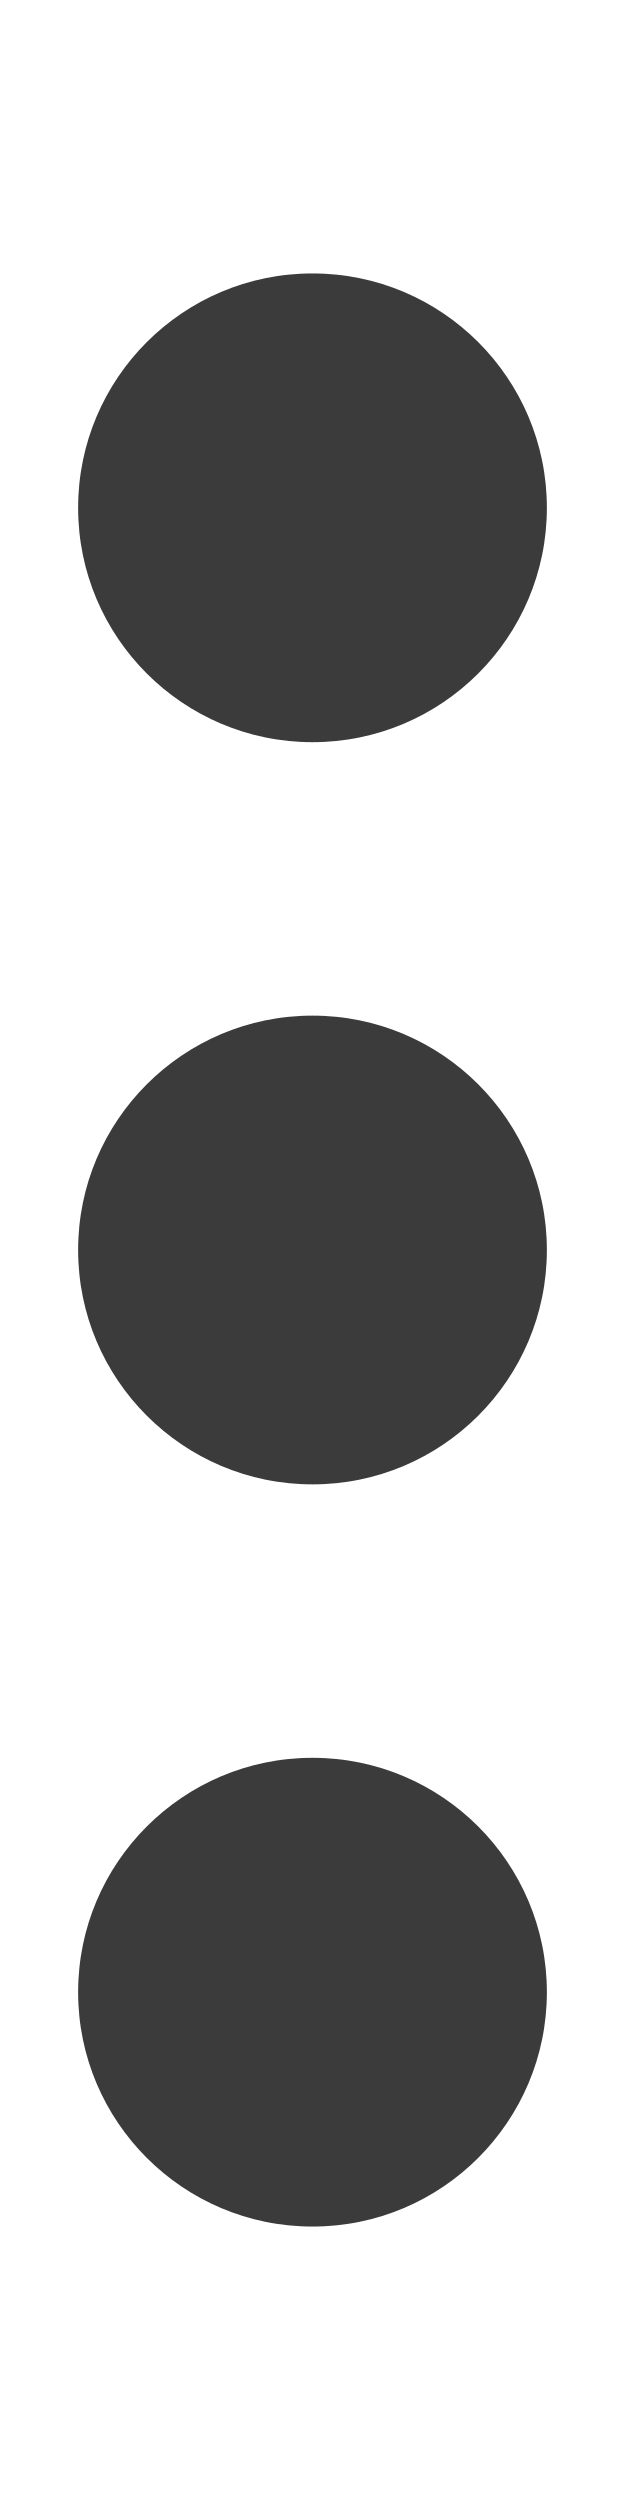
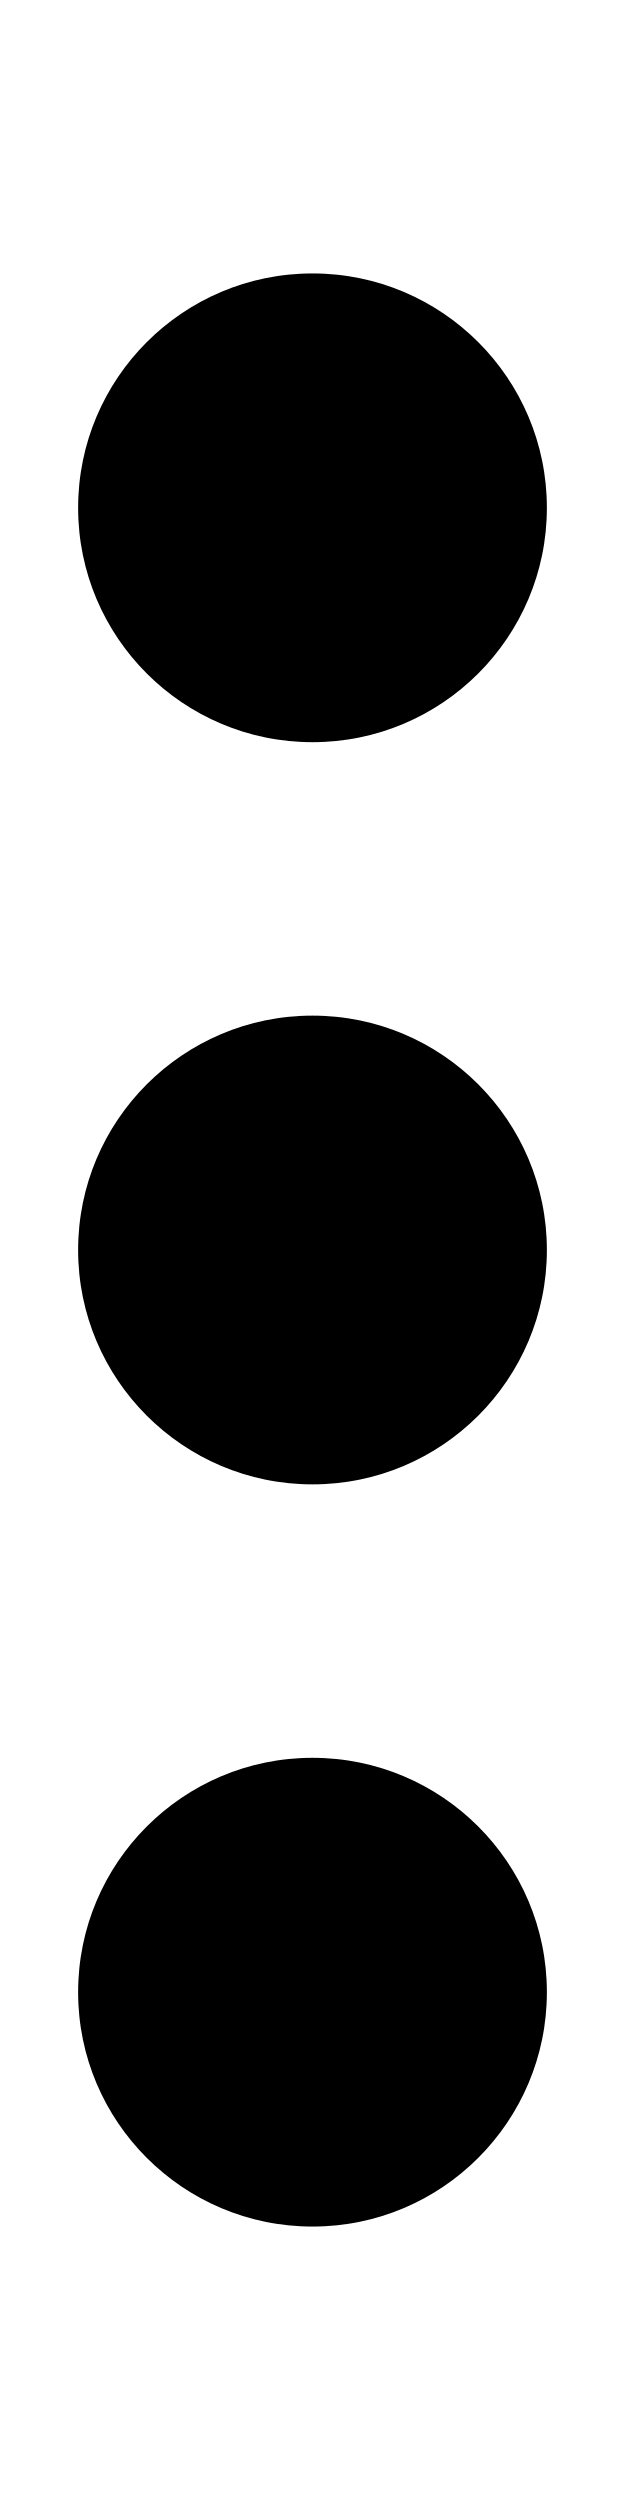
<svg xmlns="http://www.w3.org/2000/svg" aria-hidden="true" focusable="false" data-prefix="far" data-icon="ellipsis-v" class="svg-inline--fa fa-ellipsis-v fa-w-4" role="img" viewBox="0 0 128 512">
-   <path fill="#3b3b3b" d="M64 208c26.5 0 48 21.5 48 48s-21.5 48-48 48-48-21.5-48-48 21.5-48 48-48zM16 104c0 26.5 21.5 48 48 48s48-21.5 48-48-21.5-48-48-48-48 21.5-48 48zm0 304c0 26.5 21.5 48 48 48s48-21.5 48-48-21.5-48-48-48-48 21.5-48 48z" />
+   <path fill="currentColor" d="M64 208c26.5 0 48 21.5 48 48s-21.5 48-48 48-48-21.5-48-48 21.5-48 48-48zM16 104c0 26.5 21.5 48 48 48s48-21.5 48-48-21.5-48-48-48-48 21.5-48 48zm0 304c0 26.5 21.5 48 48 48s48-21.5 48-48-21.5-48-48-48-48 21.5-48 48z" />
</svg>
